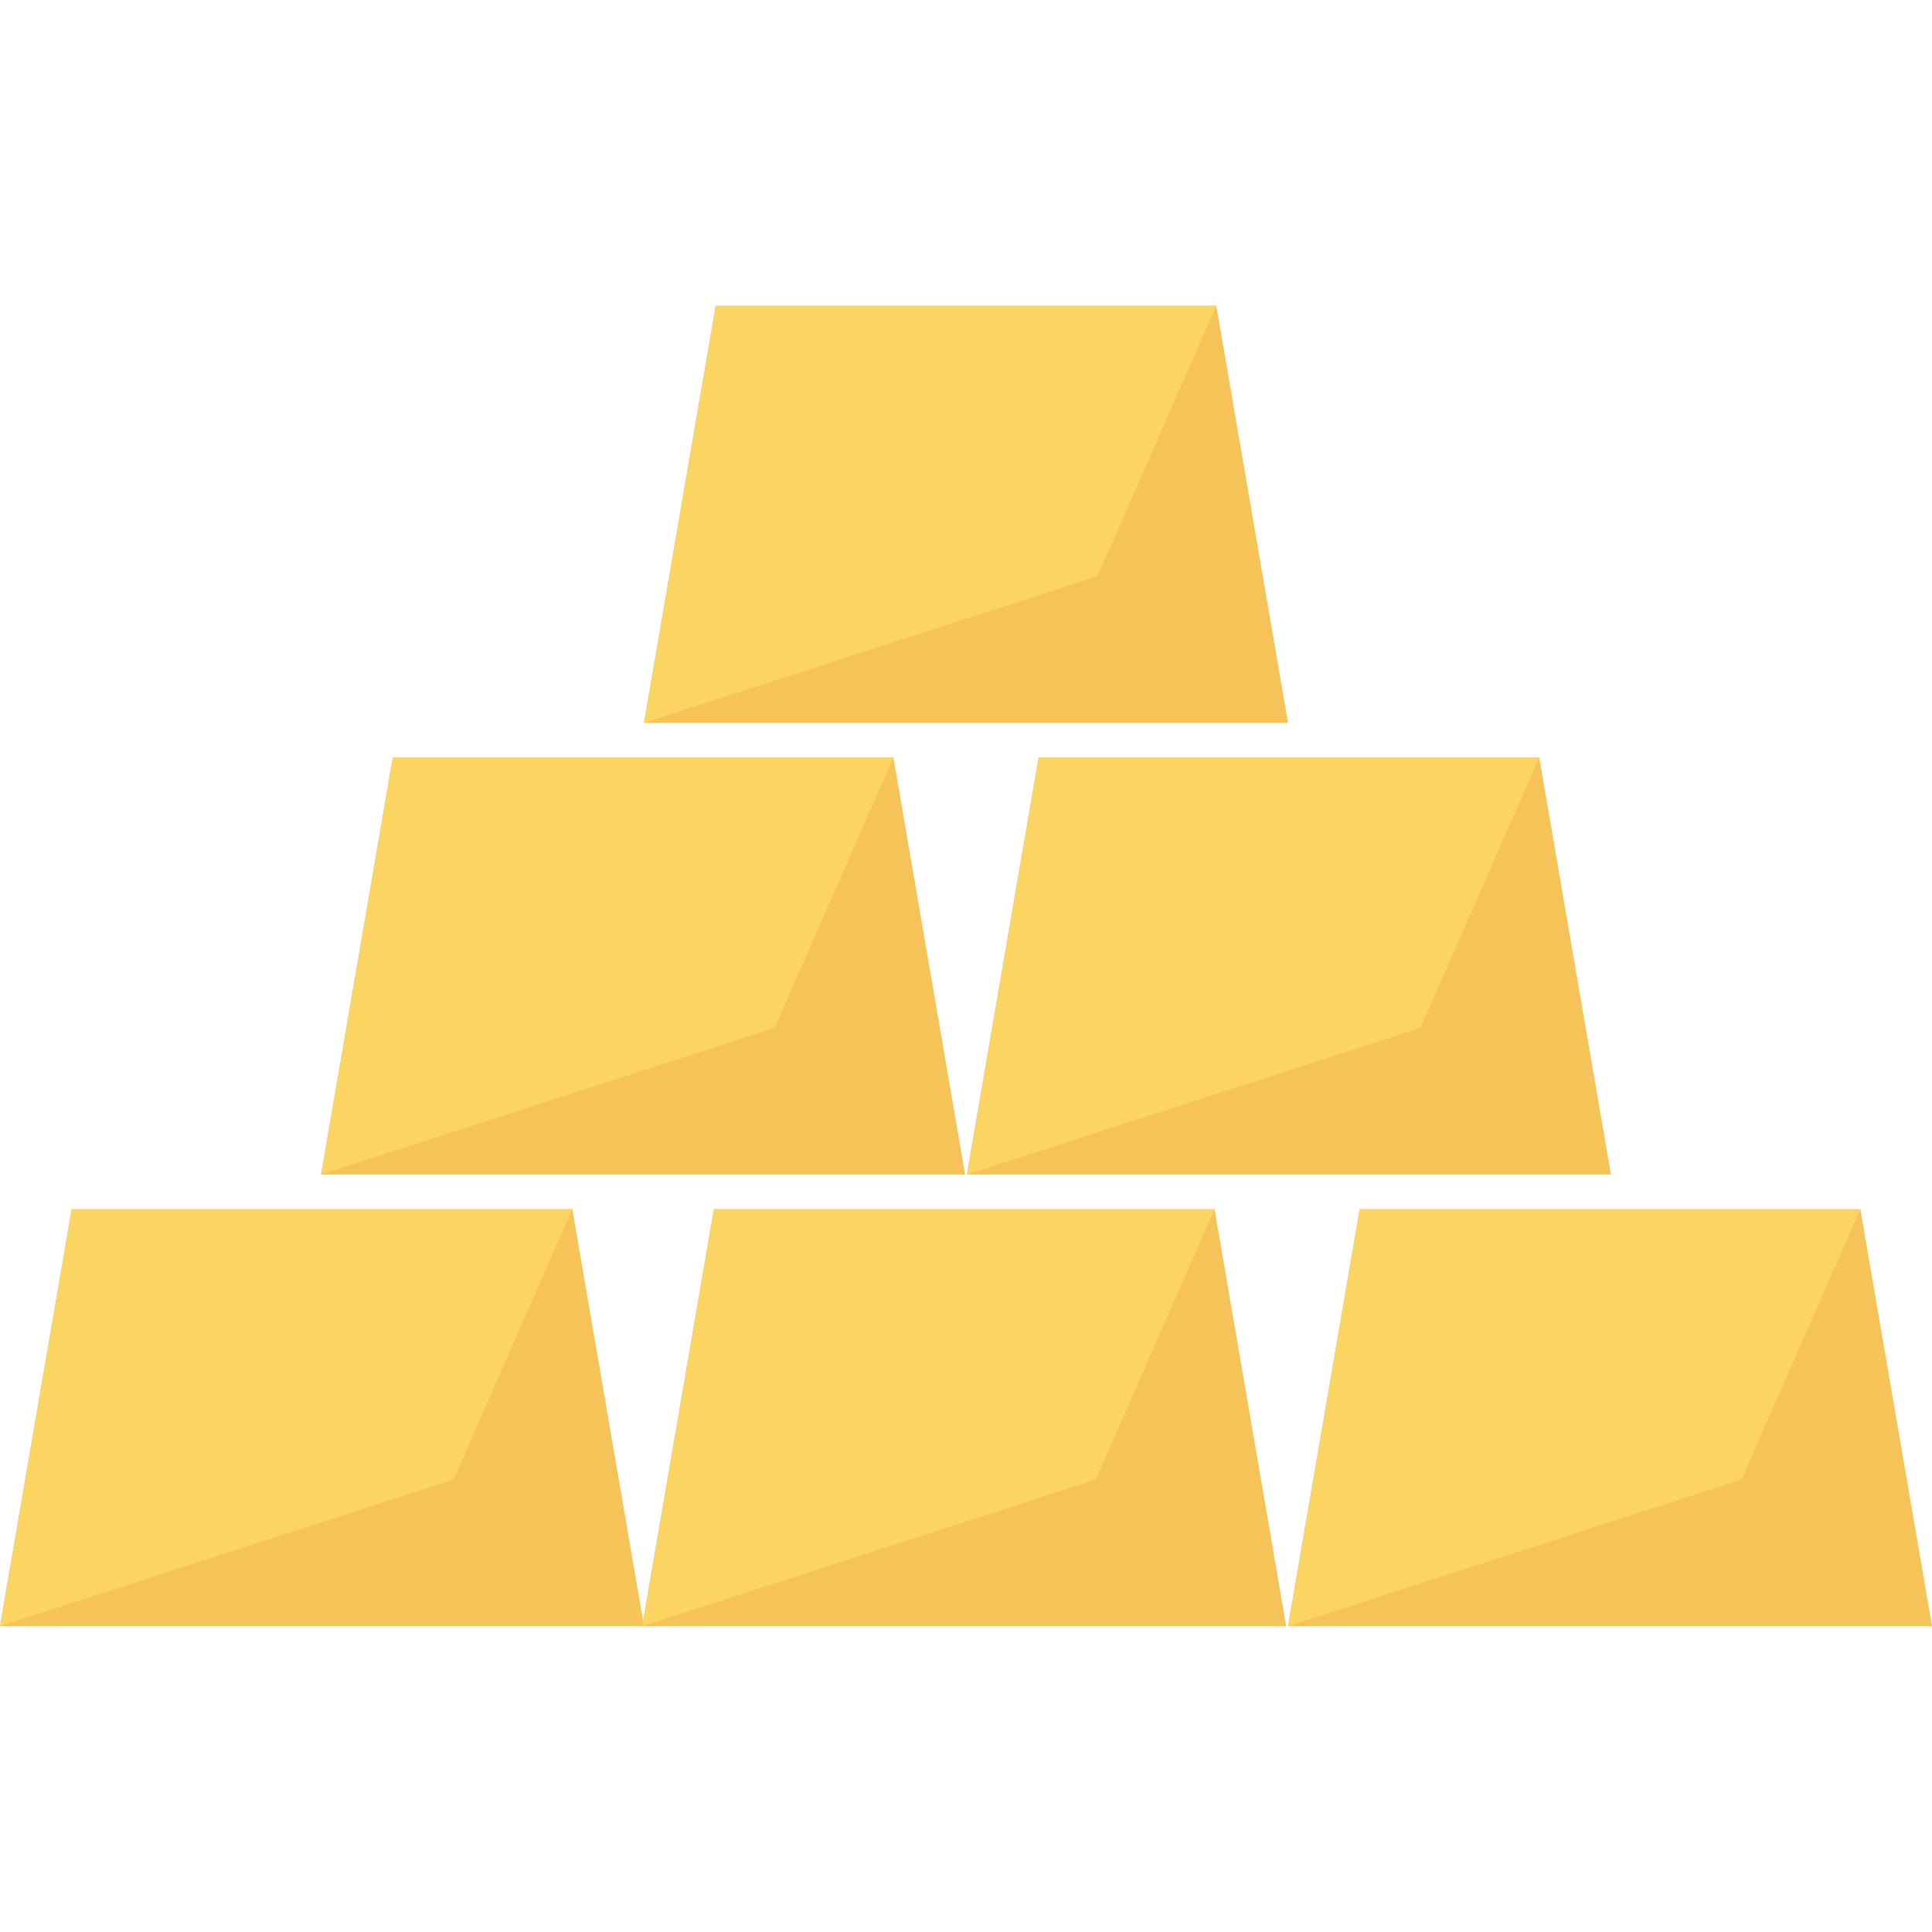
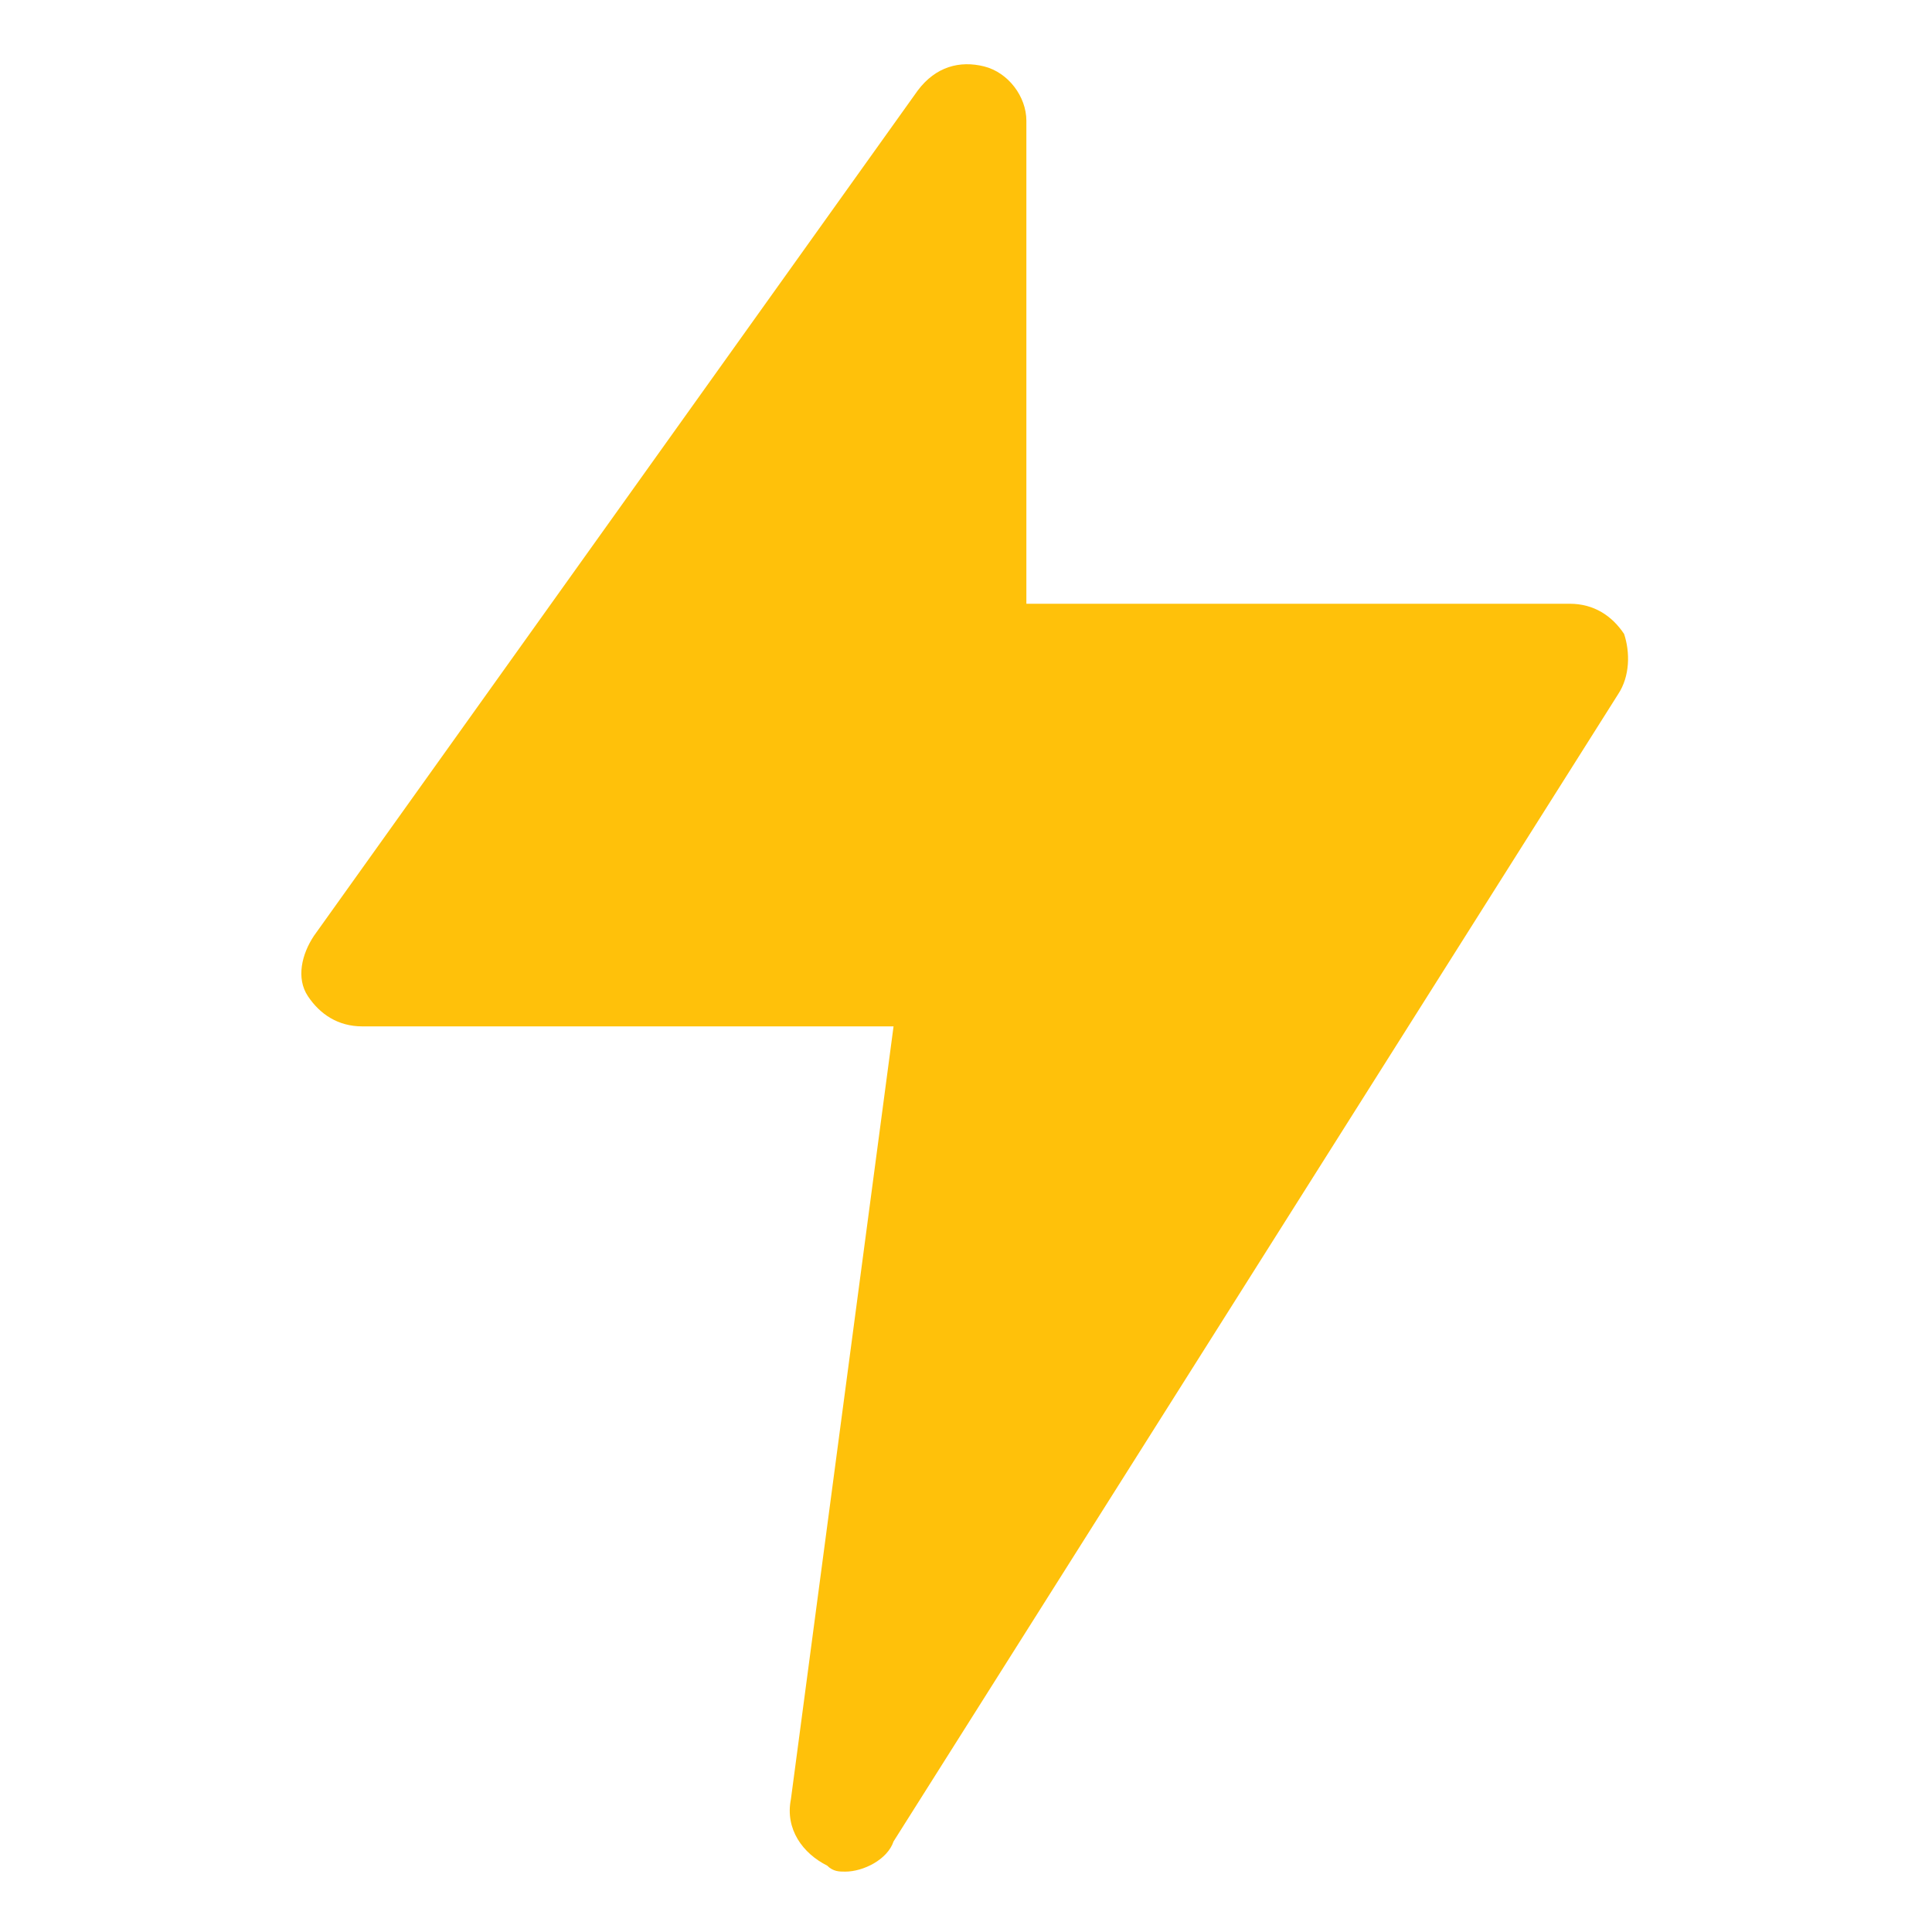
- <svg xmlns="http://www.w3.org/2000/svg" height="800px" width="800px" version="1.1" id="Layer_1" viewBox="0 0 491.52 491.52" xml:space="preserve">
-   <polygon style="fill:#F6C358;" points="145.6,307.62 18.237,307.62 0,413.724 163.837,413.724 " />
-   <polygon style="fill:#FCD462;" points="145.6,307.62 18.237,307.62 0,413.724 115.384,376.426 " />
-   <polygon style="fill:#F6C358;" points="308.983,307.62 181.619,307.62 163.383,413.724 327.22,413.724 " />
-   <polygon style="fill:#FCD462;" points="308.983,307.62 181.619,307.62 163.383,413.724 278.767,376.426 " />
-   <polygon style="fill:#F6C358;" points="473.283,307.62 345.92,307.62 327.683,413.724 491.52,413.724 " />
-   <polygon style="fill:#FCD462;" points="473.283,307.62 345.92,307.62 327.683,413.724 443.067,376.426 " />
-   <polygon style="fill:#F6C358;" points="227.291,192.708 99.929,192.708 81.691,298.812 245.528,298.812 " />
-   <polygon style="fill:#FCD462;" points="227.291,192.708 99.929,192.708 81.691,298.812 197.075,261.513 " />
-   <polygon style="fill:#F6C358;" points="391.591,192.708 264.229,192.708 245.991,298.812 409.828,298.812 " />
-   <polygon style="fill:#FCD462;" points="391.591,192.708 264.229,192.708 245.991,298.812 361.376,261.513 " />
-   <polygon style="fill:#F6C358;" points="309.441,77.796 182.079,77.796 163.841,183.9 327.678,183.9 " />
-   <polygon style="fill:#FCD462;" points="309.441,77.796 182.079,77.796 163.841,183.9 279.225,146.601 " />
+ <svg xmlns="http://www.w3.org/2000/svg" width="800px" height="800px" viewBox="0 0 32 32" enable-background="new 0 0 32 32" version="1.1" xml:space="preserve">
+   <g id="Layer_2" />
+   <g id="Layer_3" />
+   <g id="Layer_4" />
+   <g id="Layer_5" />
+   <g id="Layer_6" />
+   <g id="Layer_7" />
+   <g id="Layer_8" />
+   <g id="Layer_9" />
+   <g id="Layer_10" />
+   <g id="Layer_11" />
+   <g id="Layer_12" />
+   <g id="Layer_13" />
+   <g id="Layer_14" />
+   <g id="Layer_15" />
+   <g id="Layer_16" />
+   <g id="Layer_17">
+     <g>
+       <path d="M26.8,11.5l-12,19C14.7,30.8,14.3,31,14,31c-0.1,0-0.2,0-0.3-0.1c-0.4-0.2-0.7-0.6-0.6-1.1L14.8,17H6    c-0.4,0-0.7-0.2-0.9-0.5c-0.2-0.3-0.1-0.7,0.1-1l10-14c0.3-0.4,0.7-0.5,1.1-0.4C16.7,1.2,17,1.6,17,2v8h9c0.4,0,0.7,0.2,0.9,0.5    C27,10.8,27,11.2,26.8,11.5z" fill="#FFC10A" />
+     </g>
+   </g>
+   <g id="Layer_18" />
+   <g id="Layer_19" />
+   <g id="Layer_20" />
+   <g id="Layer_21" />
+   <g id="Layer_22" />
+   <g id="Layer_23" />
+   <g id="Layer_24" />
+   <g id="Layer_25" />
+   <g id="Wearher" />
</svg>
